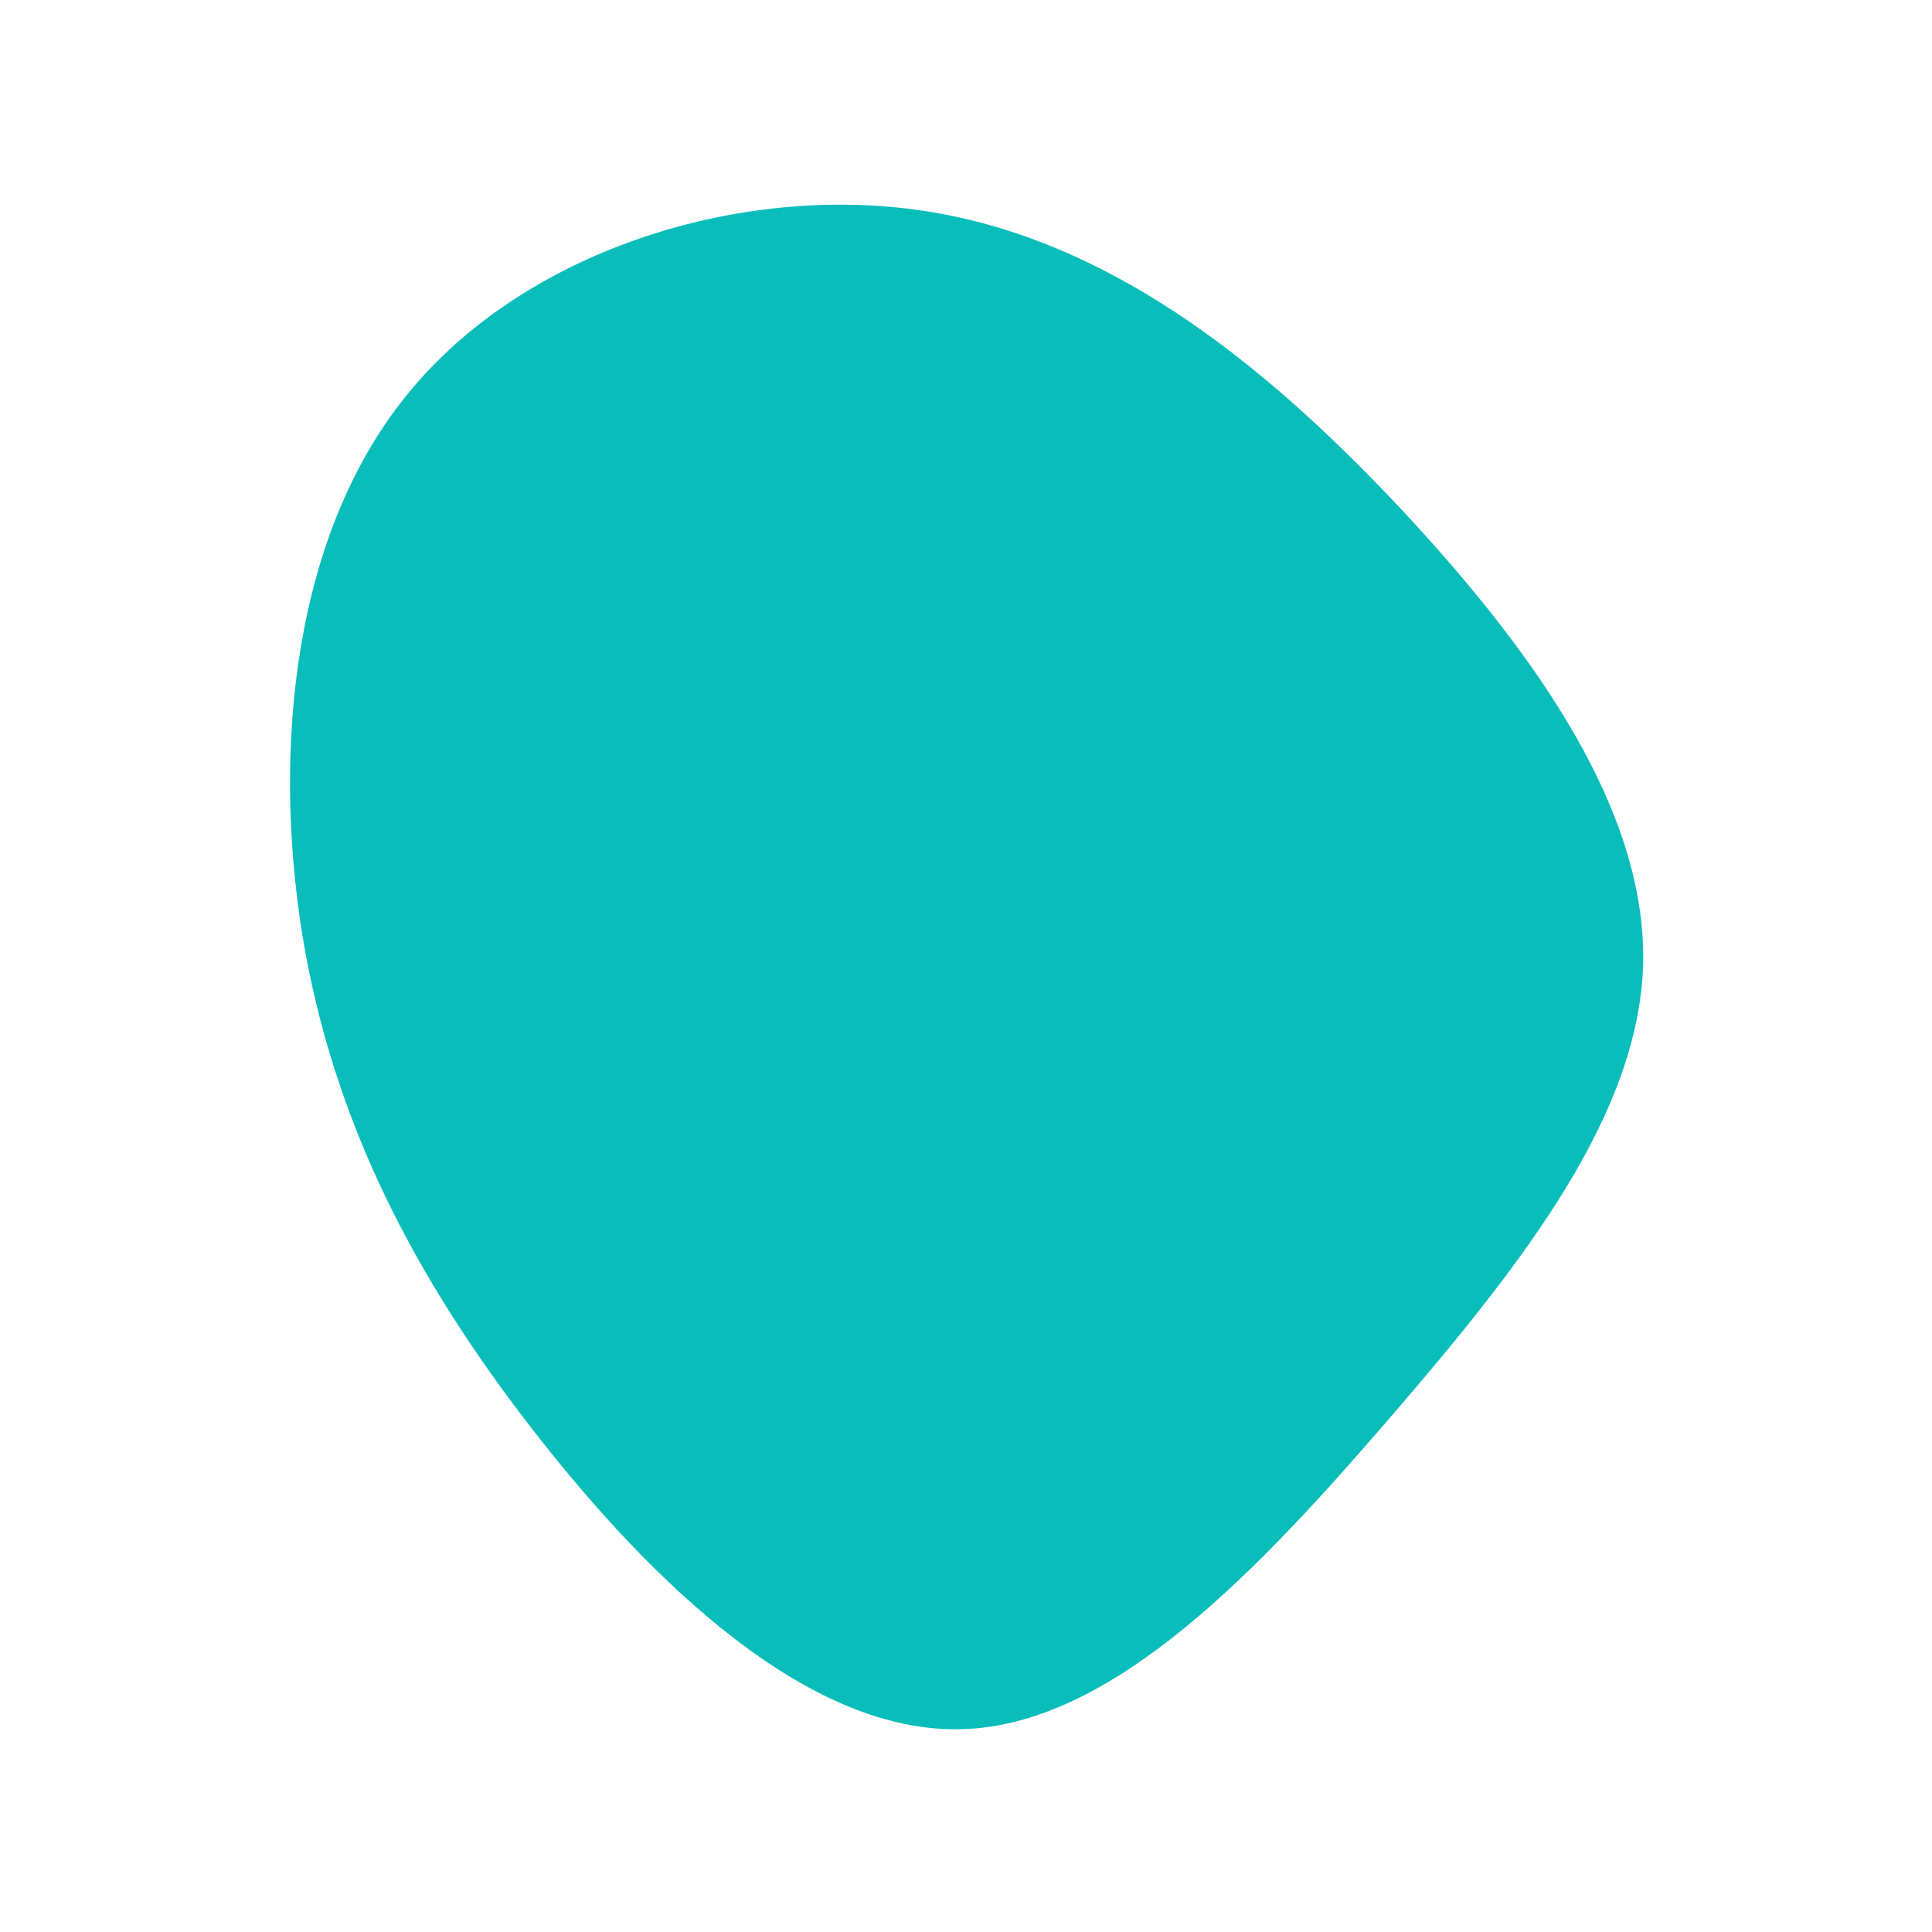
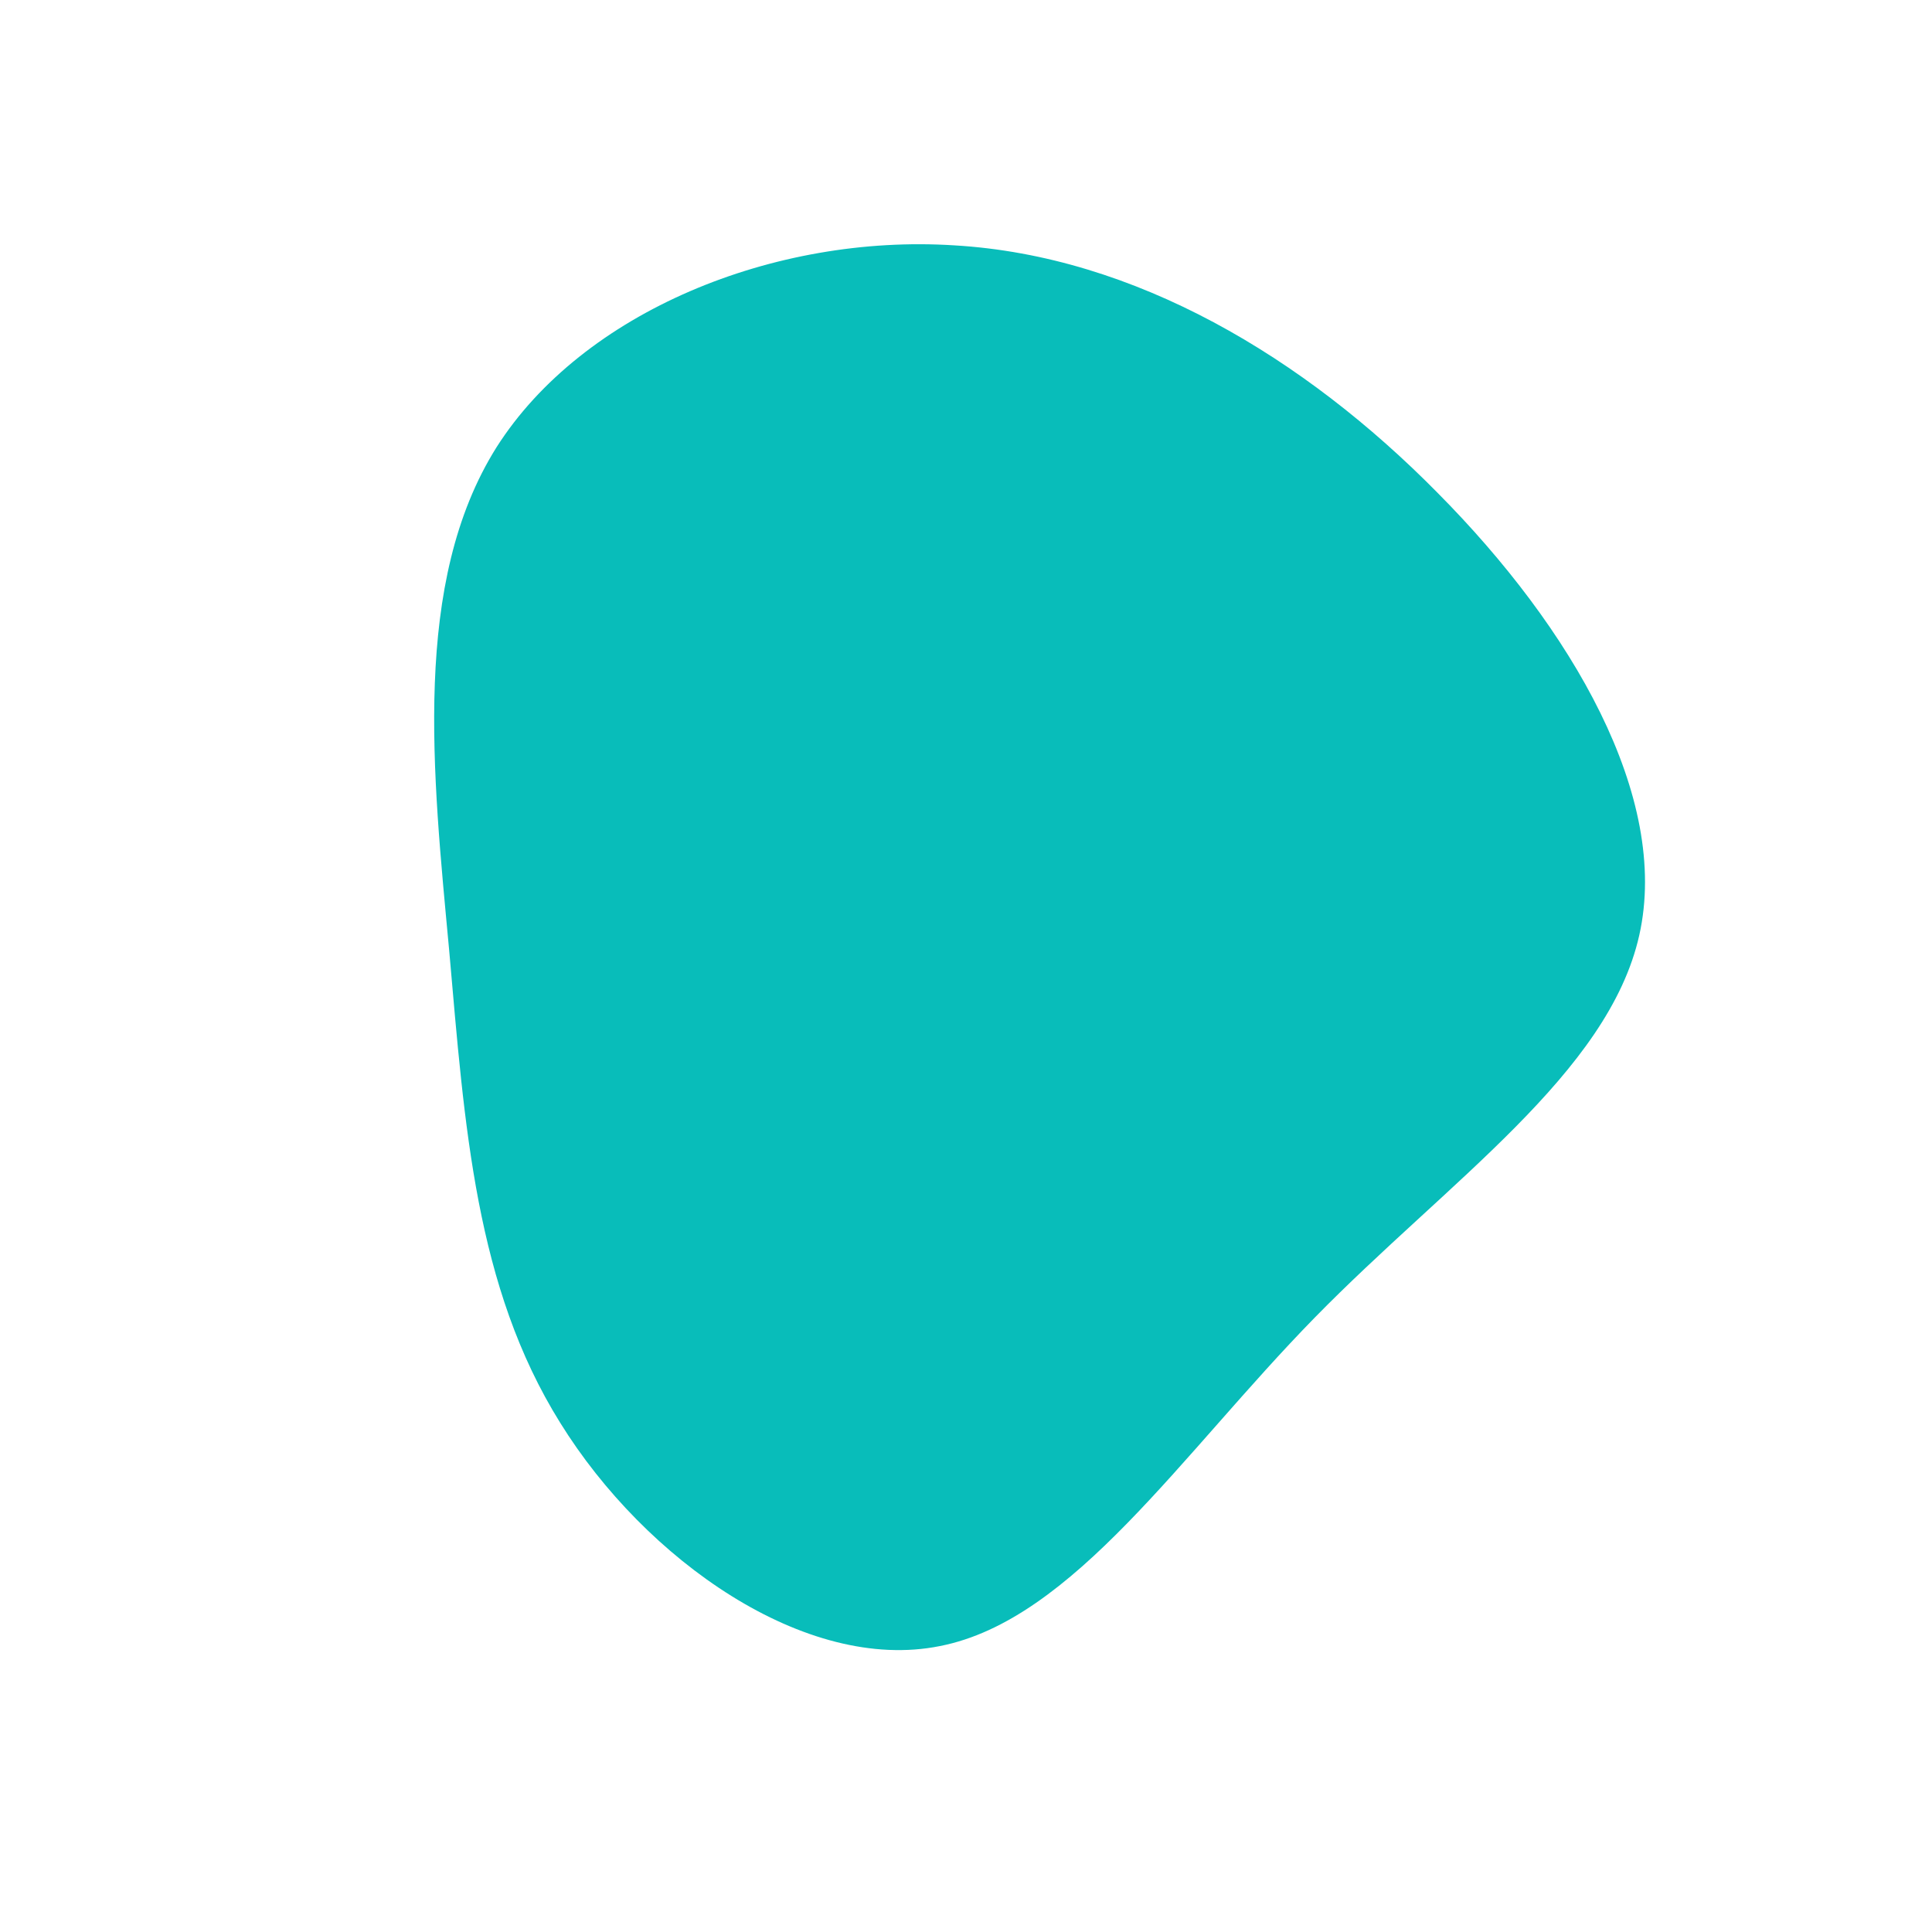
<svg xmlns="http://www.w3.org/2000/svg" viewBox="0 0 200 200">
-   <path fill="#08BDBA" d="M45.6,-46.7C59.2,-32,70.4,-16,70.1,-0.3C69.7,15.3,57.8,30.6,44.2,46.4C30.6,62.2,15.3,78.6,-0.4,79C-16.2,79.5,-32.4,64,-44.7,48.2C-57,32.4,-65.5,16.2,-68.7,-3.2C-71.8,-22.5,-69.7,-45.1,-57.4,-59.7C-45.1,-74.4,-22.5,-81.3,-3.3,-78C16,-74.7,32,-61.3,45.6,-46.7Z" transform="translate(100 100)" />
+   <path fill="#08BDBA" d="M48.8,-49C62.7,-35,72.9,-17.5,69.7,-3.2C66.5,11.1,49.9,22.3,36.1,36.4C22.3,50.5,11.1,67.7,-2.7,70.4C-16.6,73.2,-33.2,61.5,-42,47.3C-50.8,33.2,-51.9,16.6,-53.5,-1.6C-55.2,-19.9,-57.4,-39.7,-48.6,-53.7C-39.7,-67.7,-19.9,-75.8,-1.2,-74.6C17.5,-73.5,35,-63,48.8,-49Z" transform="translate(100 100)" />
</svg>
